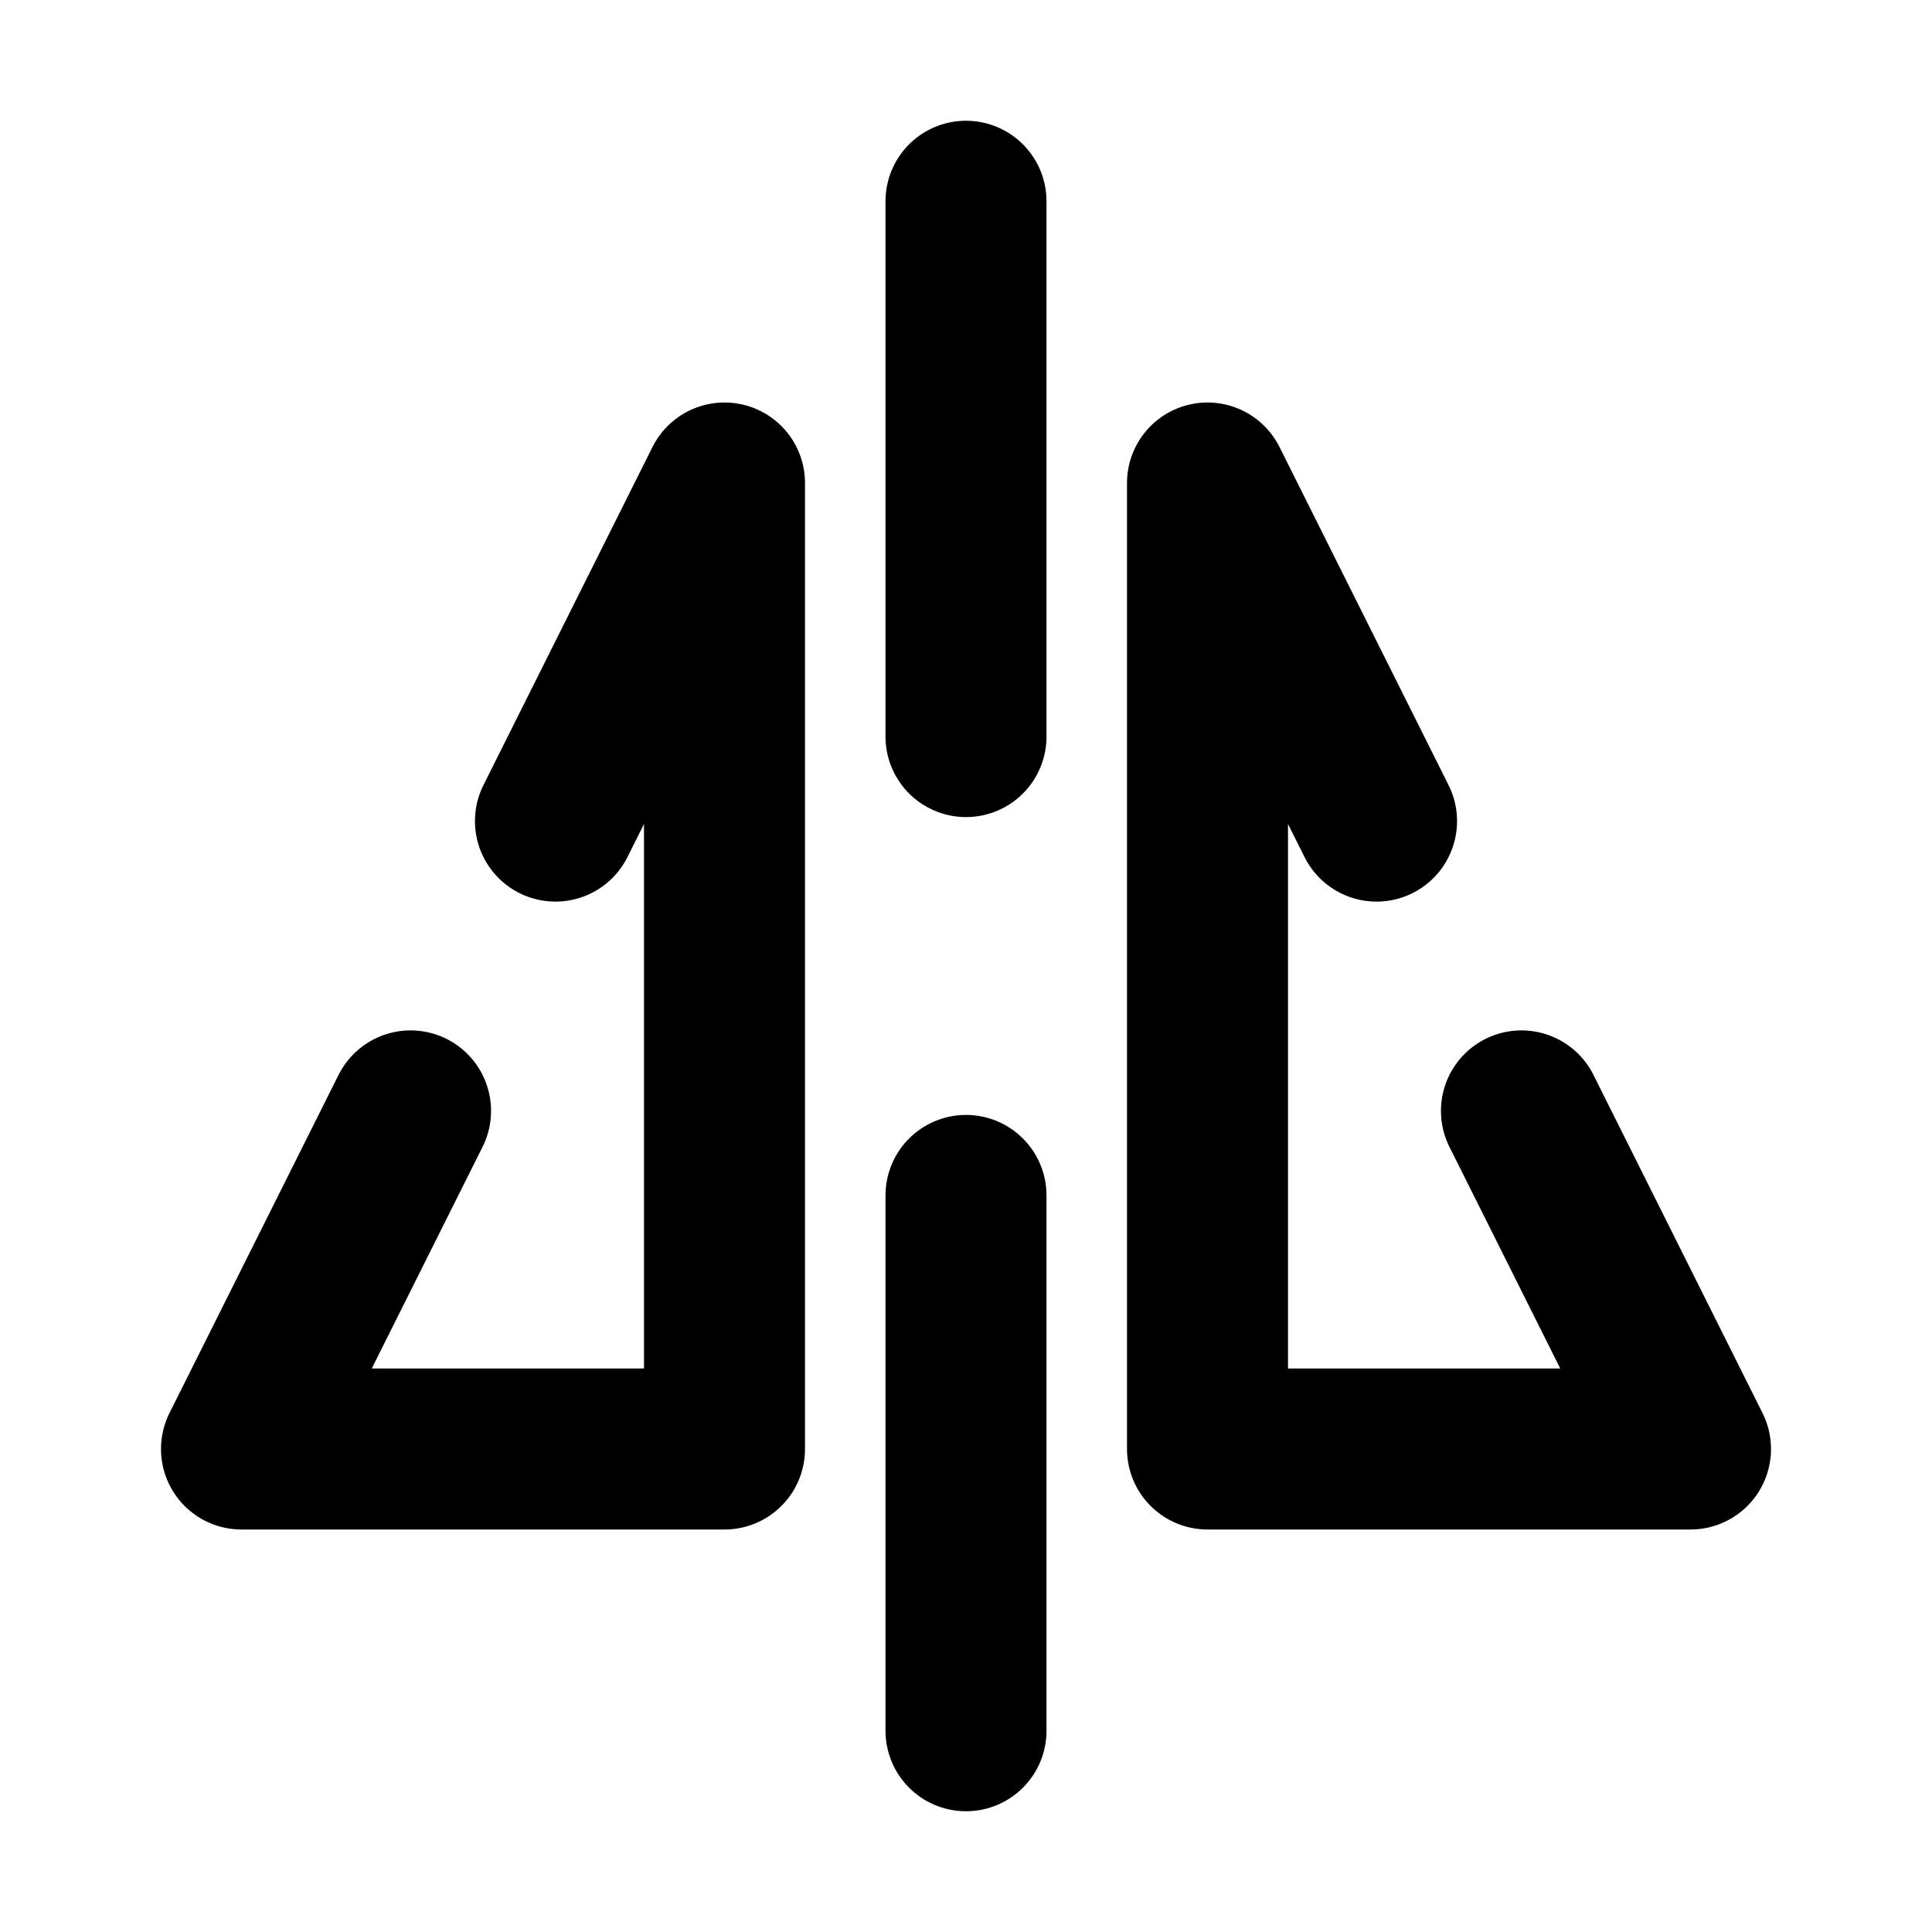
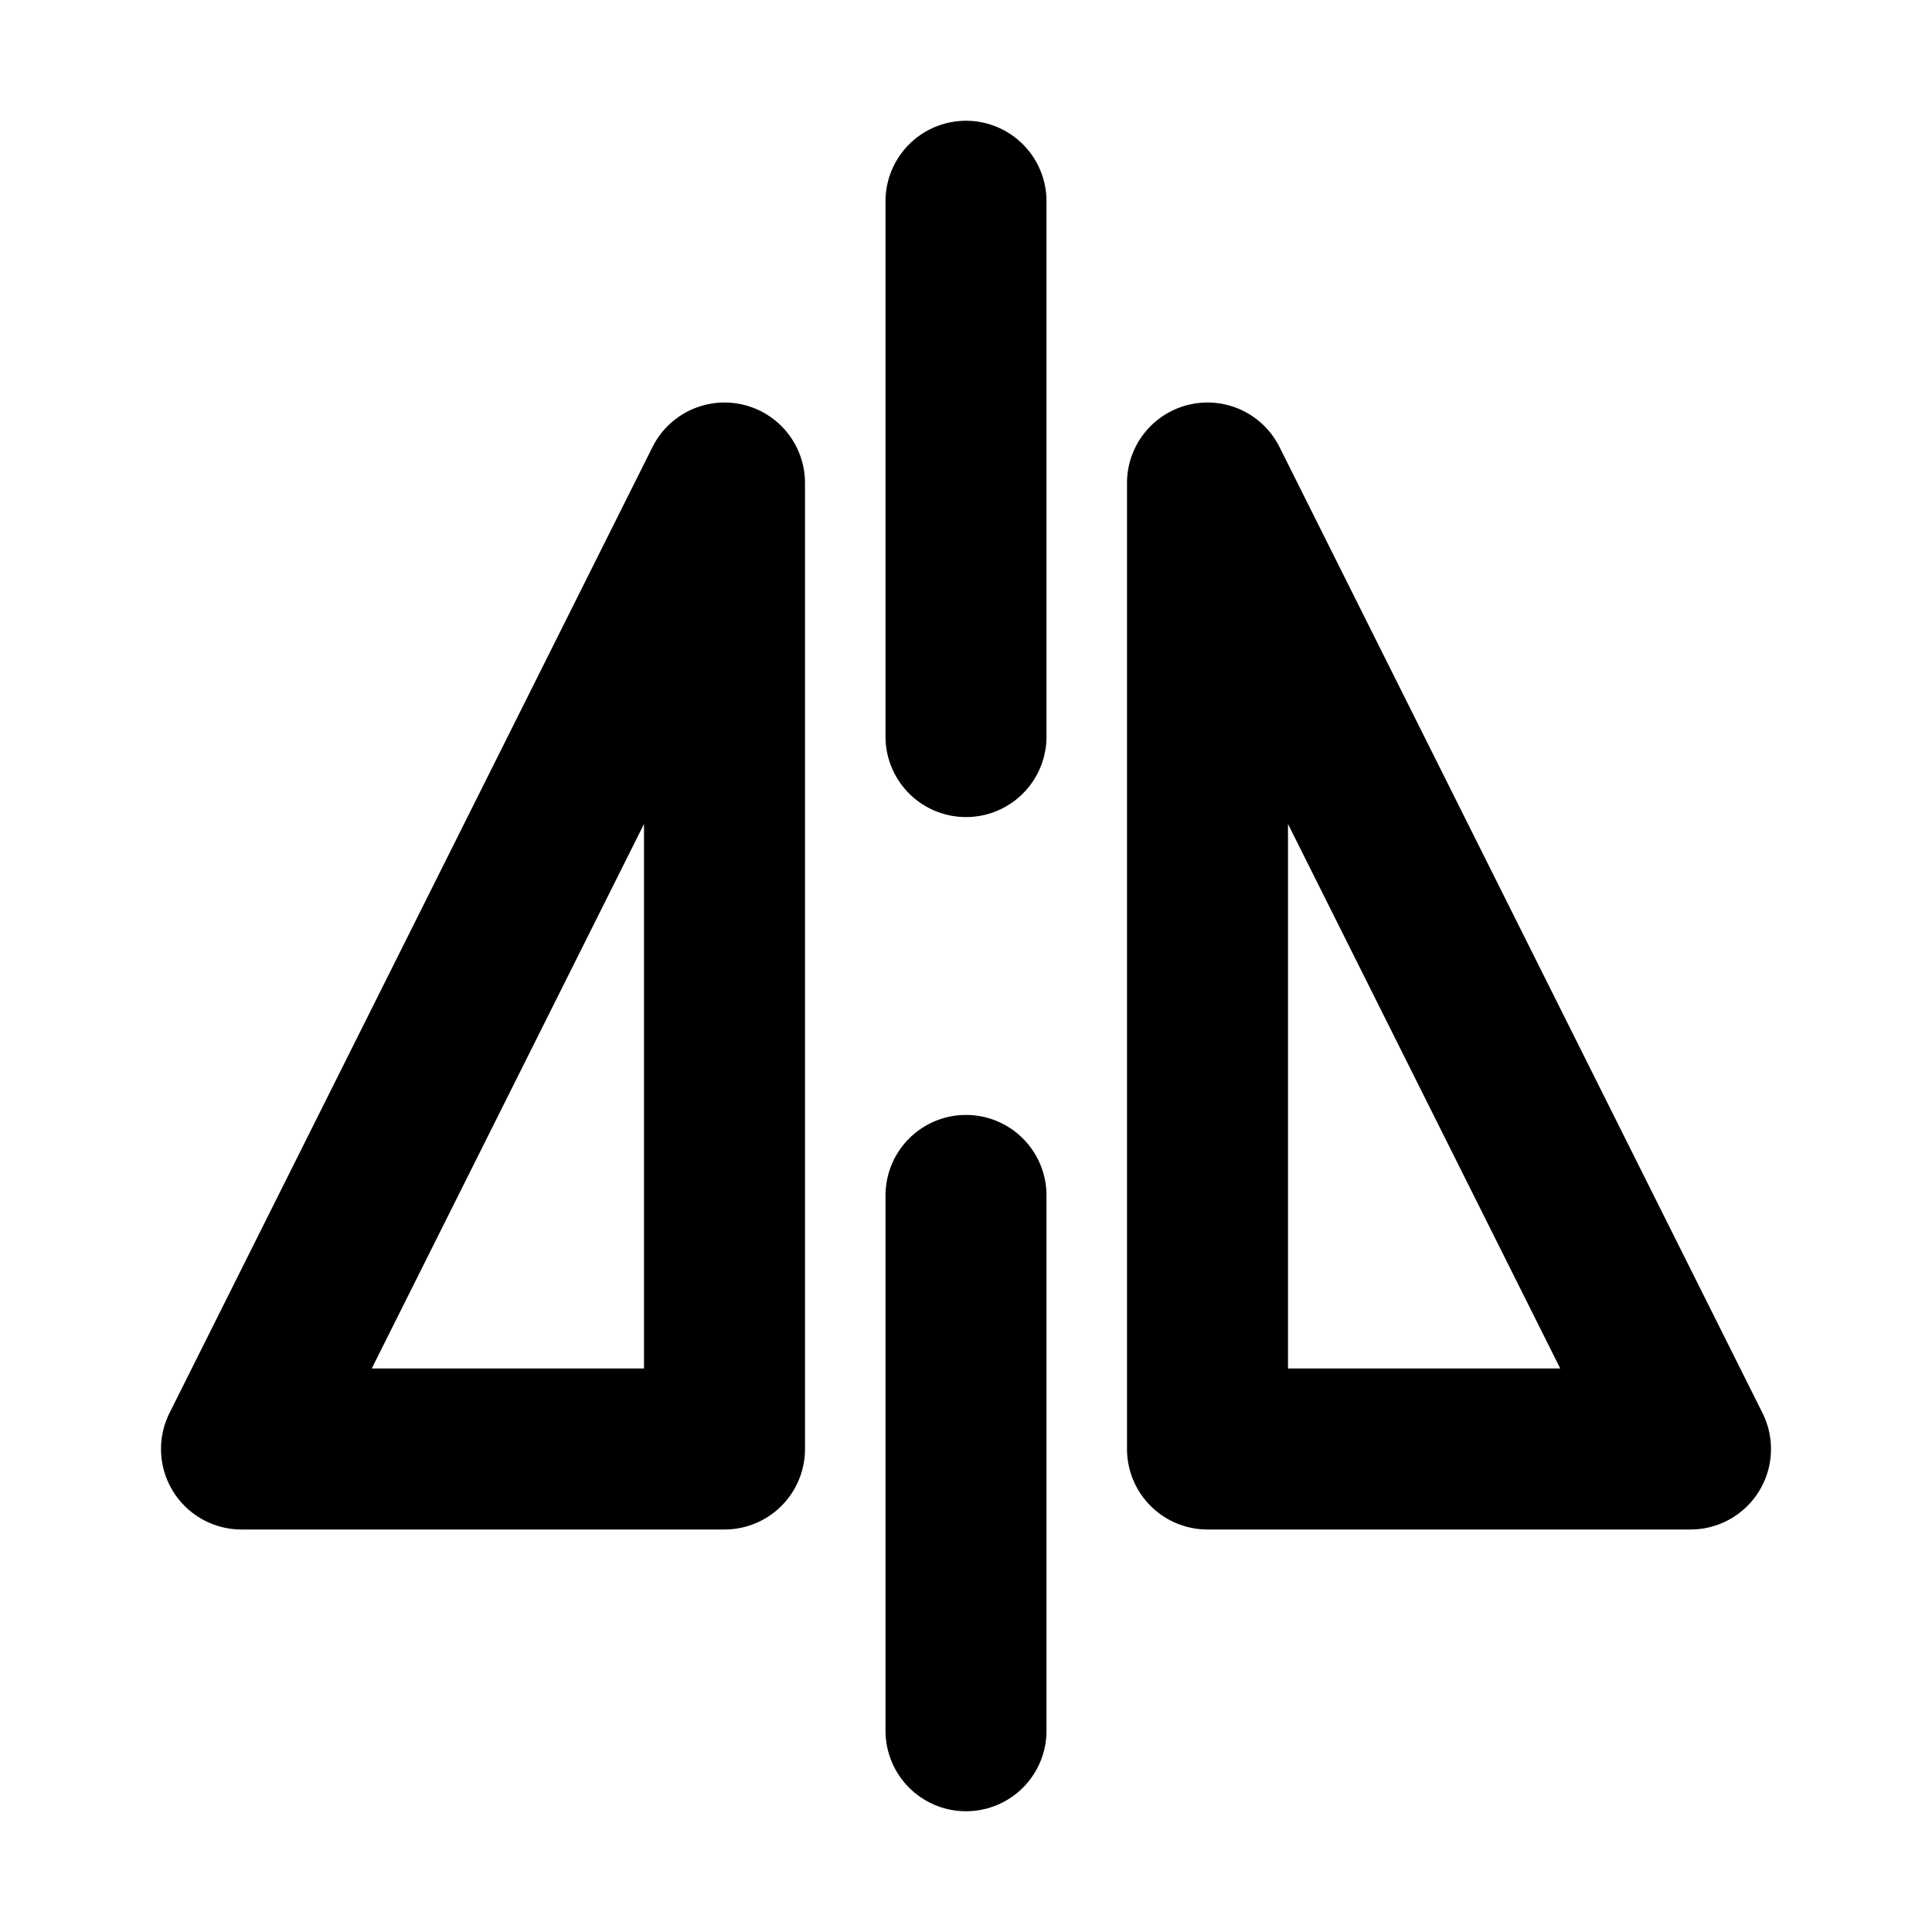
<svg xmlns="http://www.w3.org/2000/svg" width="24" height="24" viewBox="0 0 24 24" fill="none" stroke="currentColor" stroke-width="2" stroke-linecap="round" stroke-linejoin="round">
  <path d="M12 2.5 L12 9.15 M12 14.85 L12 21.5" />
-   <path d="M6.9 10.2 L9 6 L9 18 L3 18 L5.1 13.8" />
-   <path d="M17.1 10.2 L15 6 L15 18 L21 18 L18.9 13.8" />
+   <path d="M9 6 L9 18 L3 18 Z" />
+   <path d="M15 6 L15 18 L21 18 Z" />
</svg>
